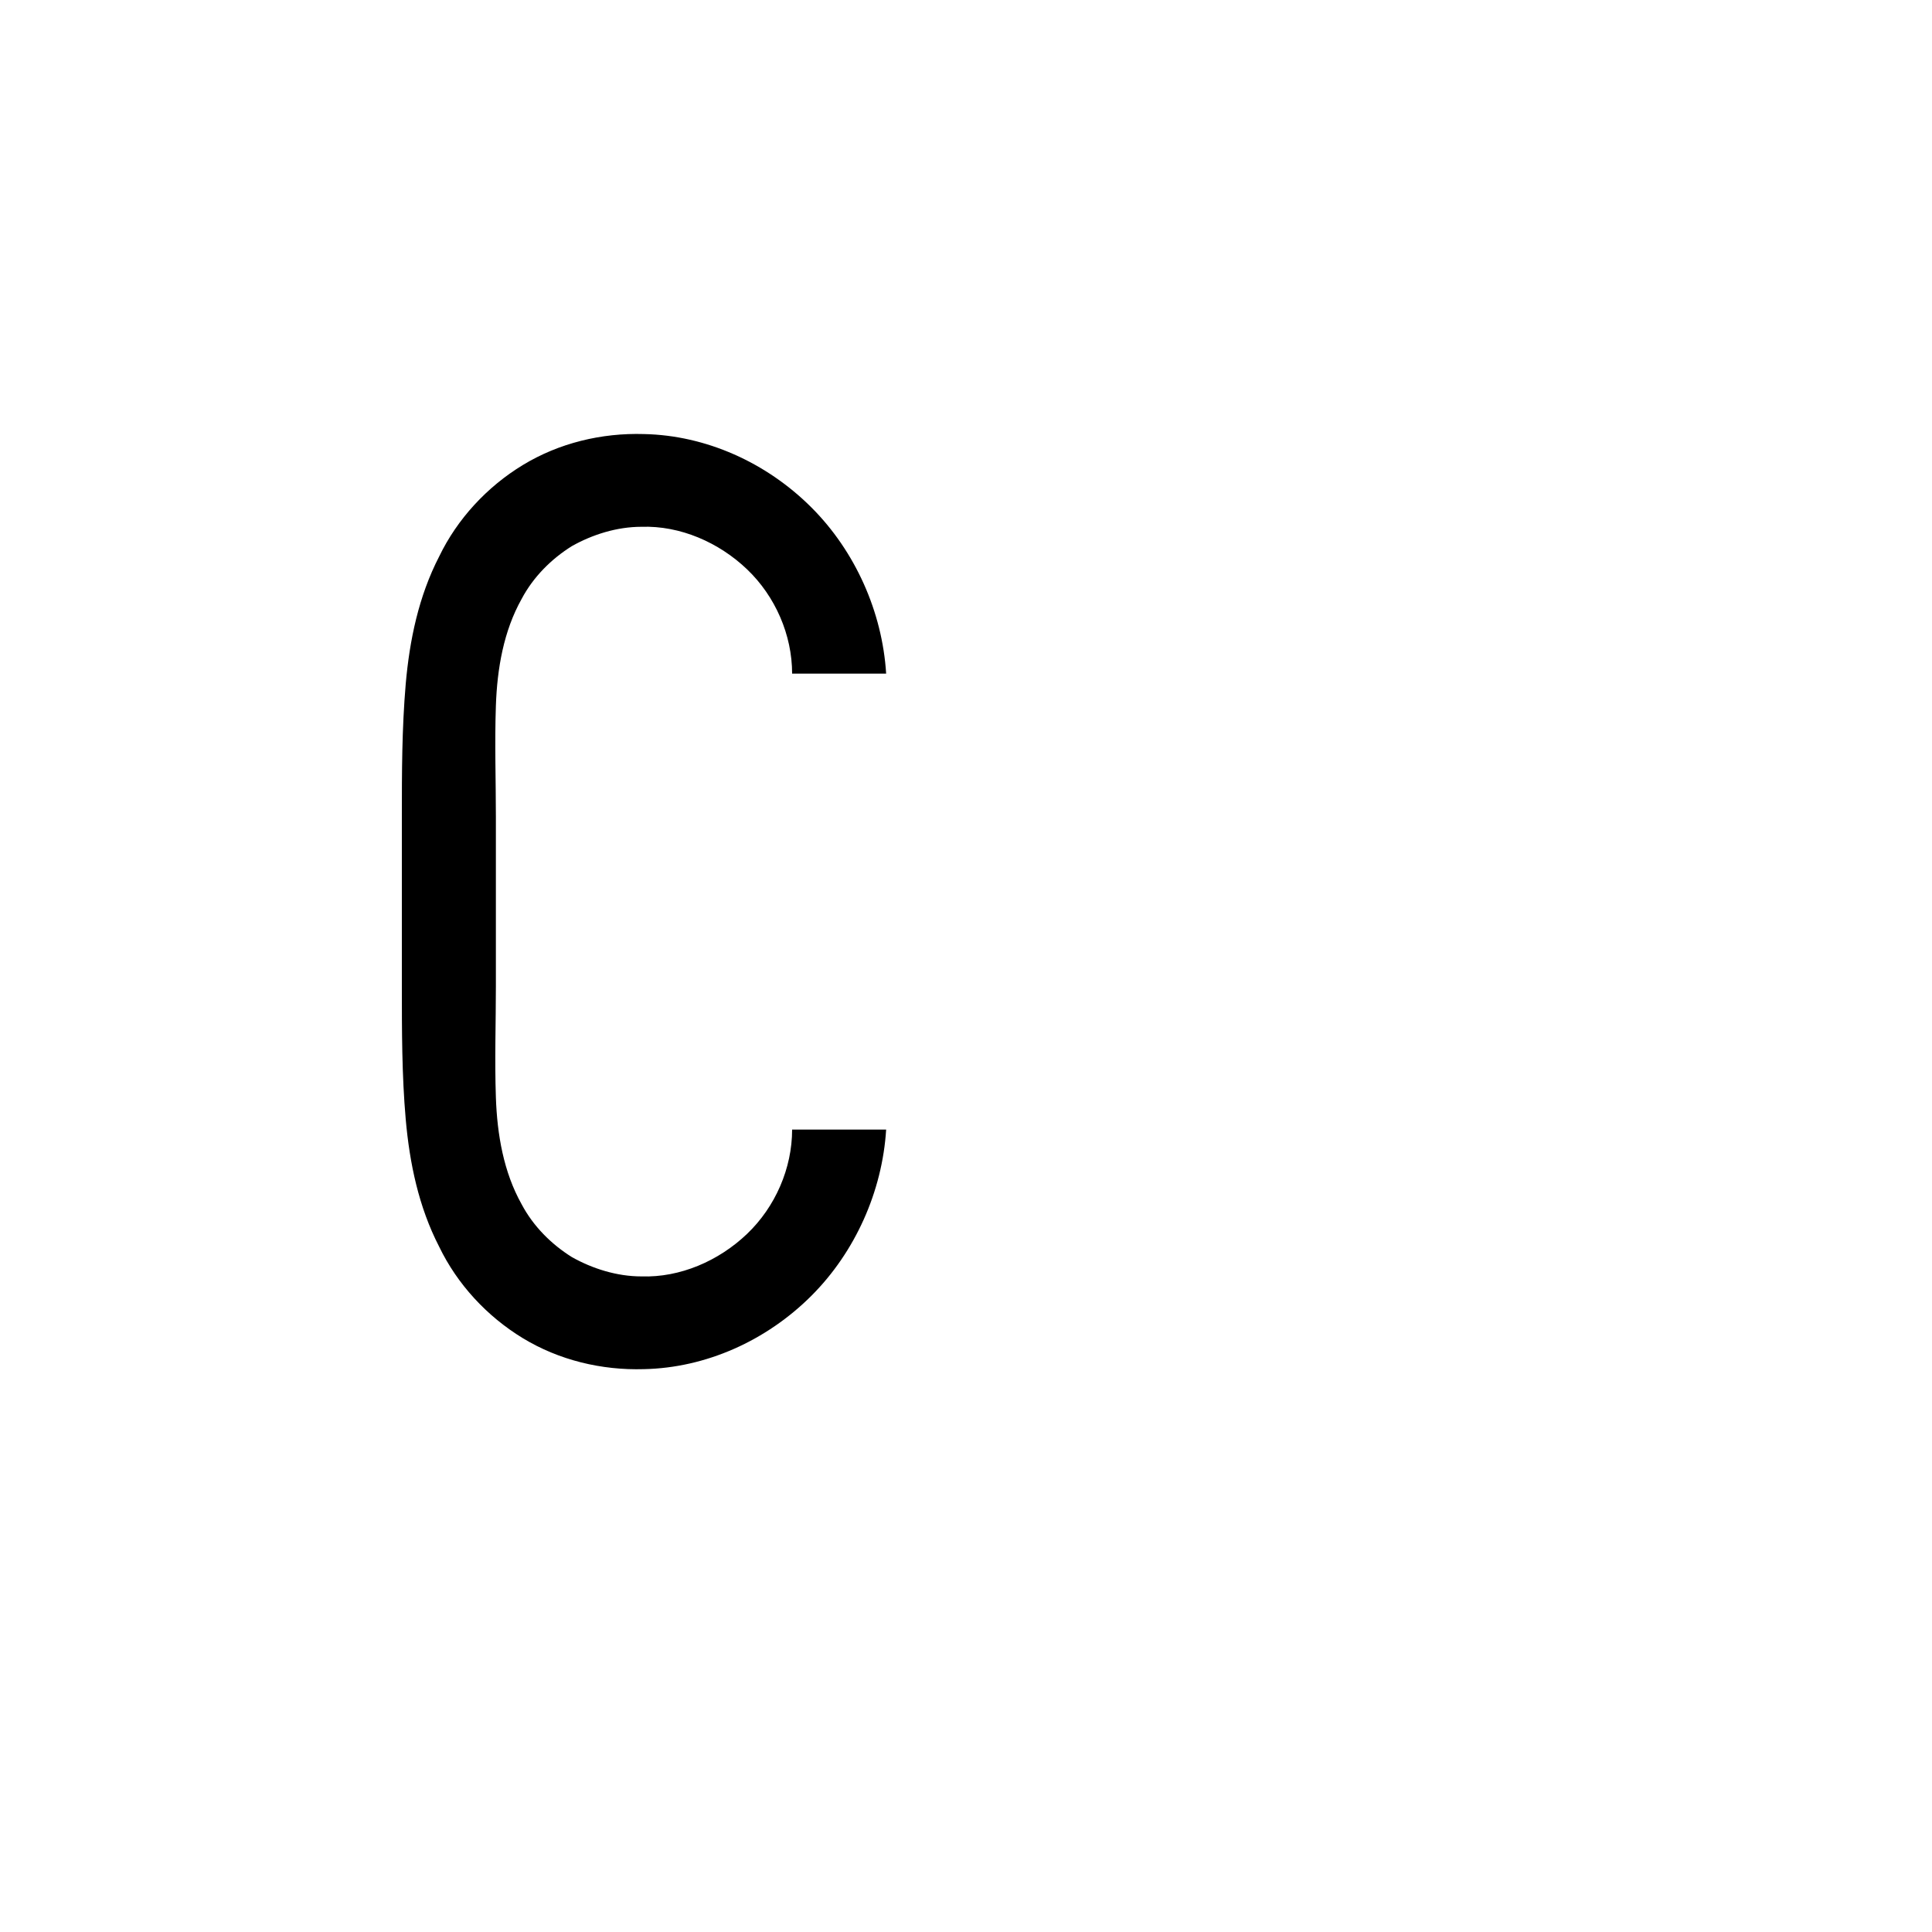
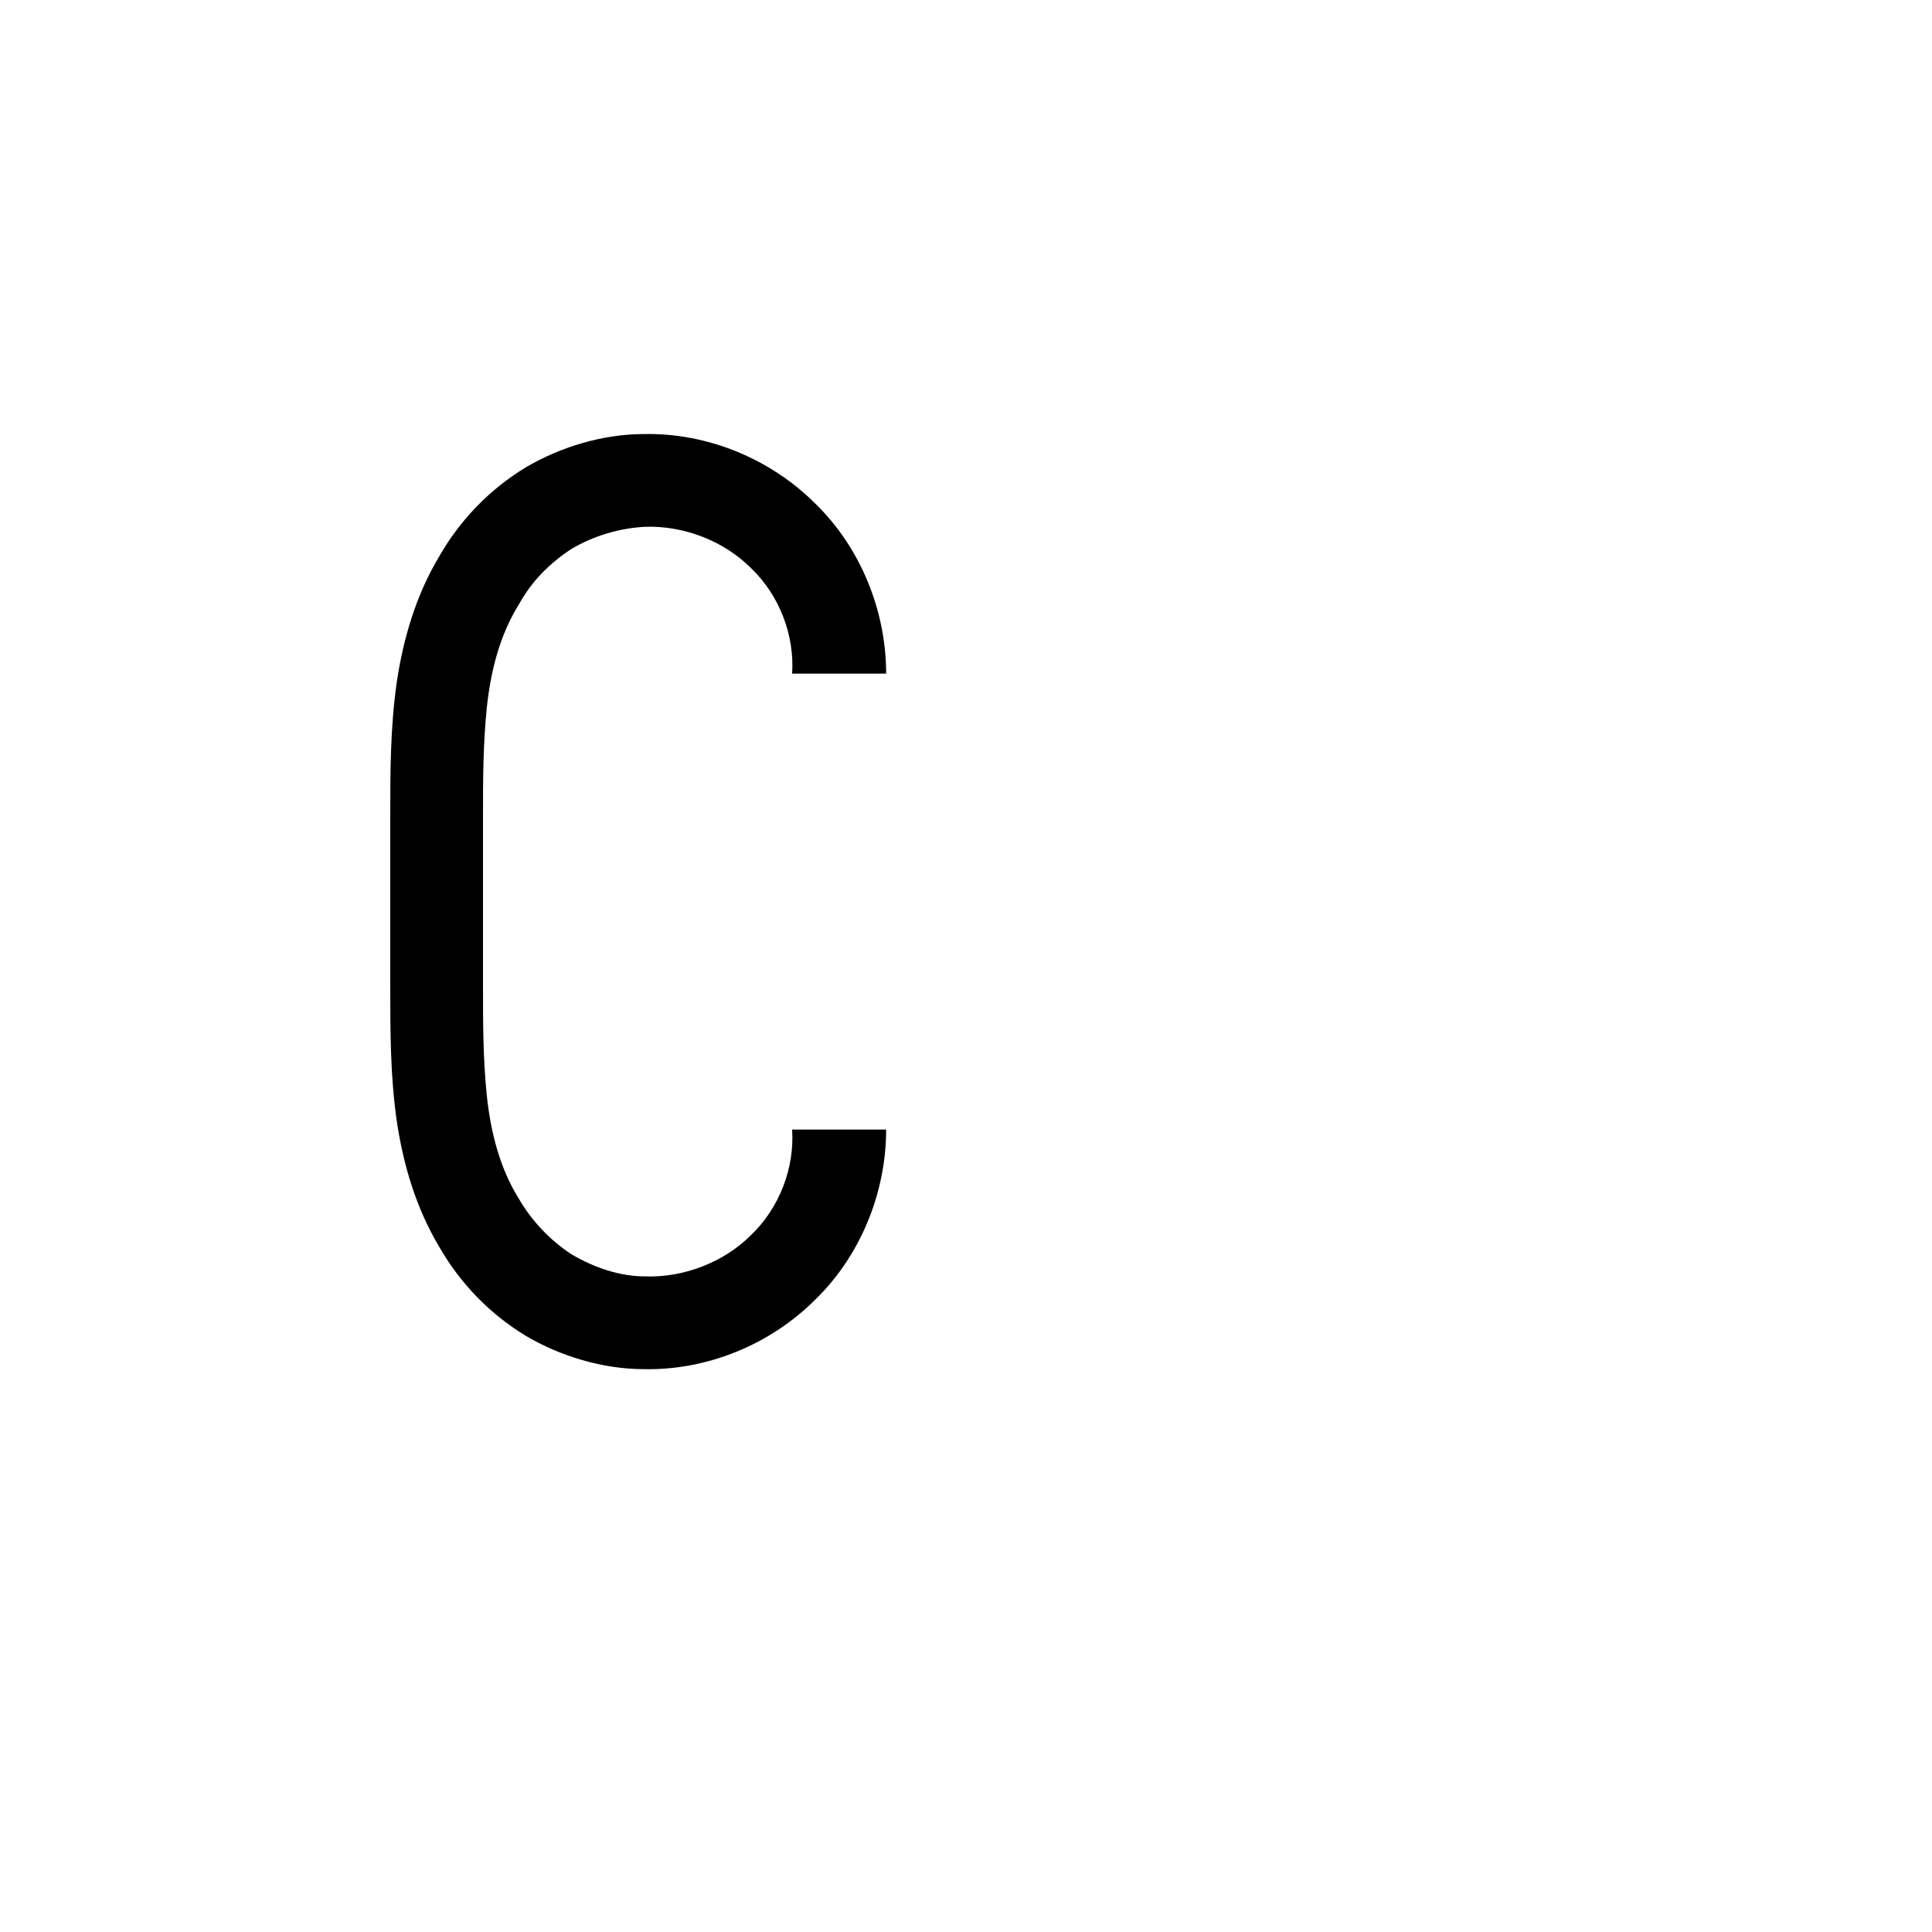
<svg xmlns="http://www.w3.org/2000/svg" viewBox="-0.25 -1.05 1.5 1.5">
-   <path d="M 0.365 -0.527 C 0.365 -0.557  0.352 -0.587  0.33 -0.608 C 0.308 -0.629  0.278 -0.642  0.248 -0.641 C 0.229 -0.641  0.21 -0.635  0.194 -0.626 C 0.178 -0.616  0.164 -0.602  0.155 -0.585 C 0.141 -0.56  0.136 -0.531  0.135 -0.502 C 0.134 -0.473  0.135 -0.444  0.135 -0.416 L 0.135 -0.284 C 0.135 -0.256  0.134 -0.227  0.135 -0.198 C 0.136 -0.169  0.141 -0.14  0.155 -0.115 C 0.164 -0.098  0.178 -0.084  0.194 -0.074 C 0.21 -0.065  0.229 -0.059  0.248 -0.059 C 0.278 -0.058  0.308 -0.071  0.33 -0.092 C 0.352 -0.113  0.365 -0.143  0.365 -0.173 L 0.438 -0.173 C 0.435 -0.125  0.414 -0.078  0.38 -0.044 C 0.345 -0.009  0.298 0.012  0.25 0.013 C 0.217 0.014  0.184 0.006  0.156 -0.011 C 0.128 -0.028  0.105 -0.053  0.091 -0.082 C 0.075 -0.113  0.068 -0.147  0.065 -0.181 C 0.062 -0.215  0.062 -0.25  0.062 -0.284 L 0.062 -0.416 C 0.062 -0.45  0.062 -0.484  0.065 -0.519 C 0.068 -0.553  0.075 -0.587  0.091 -0.618 C 0.105 -0.647  0.128 -0.672  0.156 -0.689 C 0.184 -0.706  0.217 -0.714  0.25 -0.713 C 0.298 -0.712  0.345 -0.691  0.38 -0.656 C 0.414 -0.622  0.435 -0.575  0.438 -0.527 L 0.365 -0.527 Z" fill="black" />
+   <path d="M 0.365 -0.527 C 0.367 -0.557  0.355 -0.588  0.333 -0.609 C 0.312 -0.63  0.281 -0.642  0.251 -0.641 C 0.231 -0.64  0.211 -0.634  0.194 -0.624 C 0.177 -0.613  0.163 -0.599  0.153 -0.581 C 0.138 -0.557  0.131 -0.529  0.128 -0.501 C 0.125 -0.472  0.125 -0.444  0.125 -0.416 L 0.125 -0.284 C 0.125 -0.256  0.125 -0.228  0.128 -0.199 C 0.131 -0.171  0.138 -0.143  0.153 -0.119 C 0.163 -0.102  0.177 -0.087  0.194 -0.076 C 0.211 -0.066  0.231 -0.059  0.251 -0.059 C 0.281 -0.058  0.312 -0.07  0.333 -0.091 C 0.355 -0.112  0.367 -0.143  0.365 -0.173 L 0.438 -0.173 C 0.438 -0.124  0.418 -0.075  0.383 -0.041 C 0.348 -0.006  0.299 0.014  0.25 0.013 C 0.218 0.013  0.185 0.003  0.158 -0.013 C 0.13 -0.03  0.107 -0.054  0.091 -0.082 C 0.073 -0.112  0.063 -0.146  0.058 -0.18 C 0.053 -0.215  0.053 -0.25  0.053 -0.284 L 0.053 -0.416 C 0.053 -0.45  0.053 -0.485  0.058 -0.52 C 0.063 -0.554  0.073 -0.588  0.091 -0.618 C 0.107 -0.646  0.13 -0.67  0.158 -0.687 C 0.185 -0.703  0.218 -0.713  0.25 -0.713 C 0.299 -0.714  0.348 -0.694  0.383 -0.659 C 0.418 -0.625  0.438 -0.576  0.438 -0.527 L 0.365 -0.527 Z" fill="black" />
</svg>
